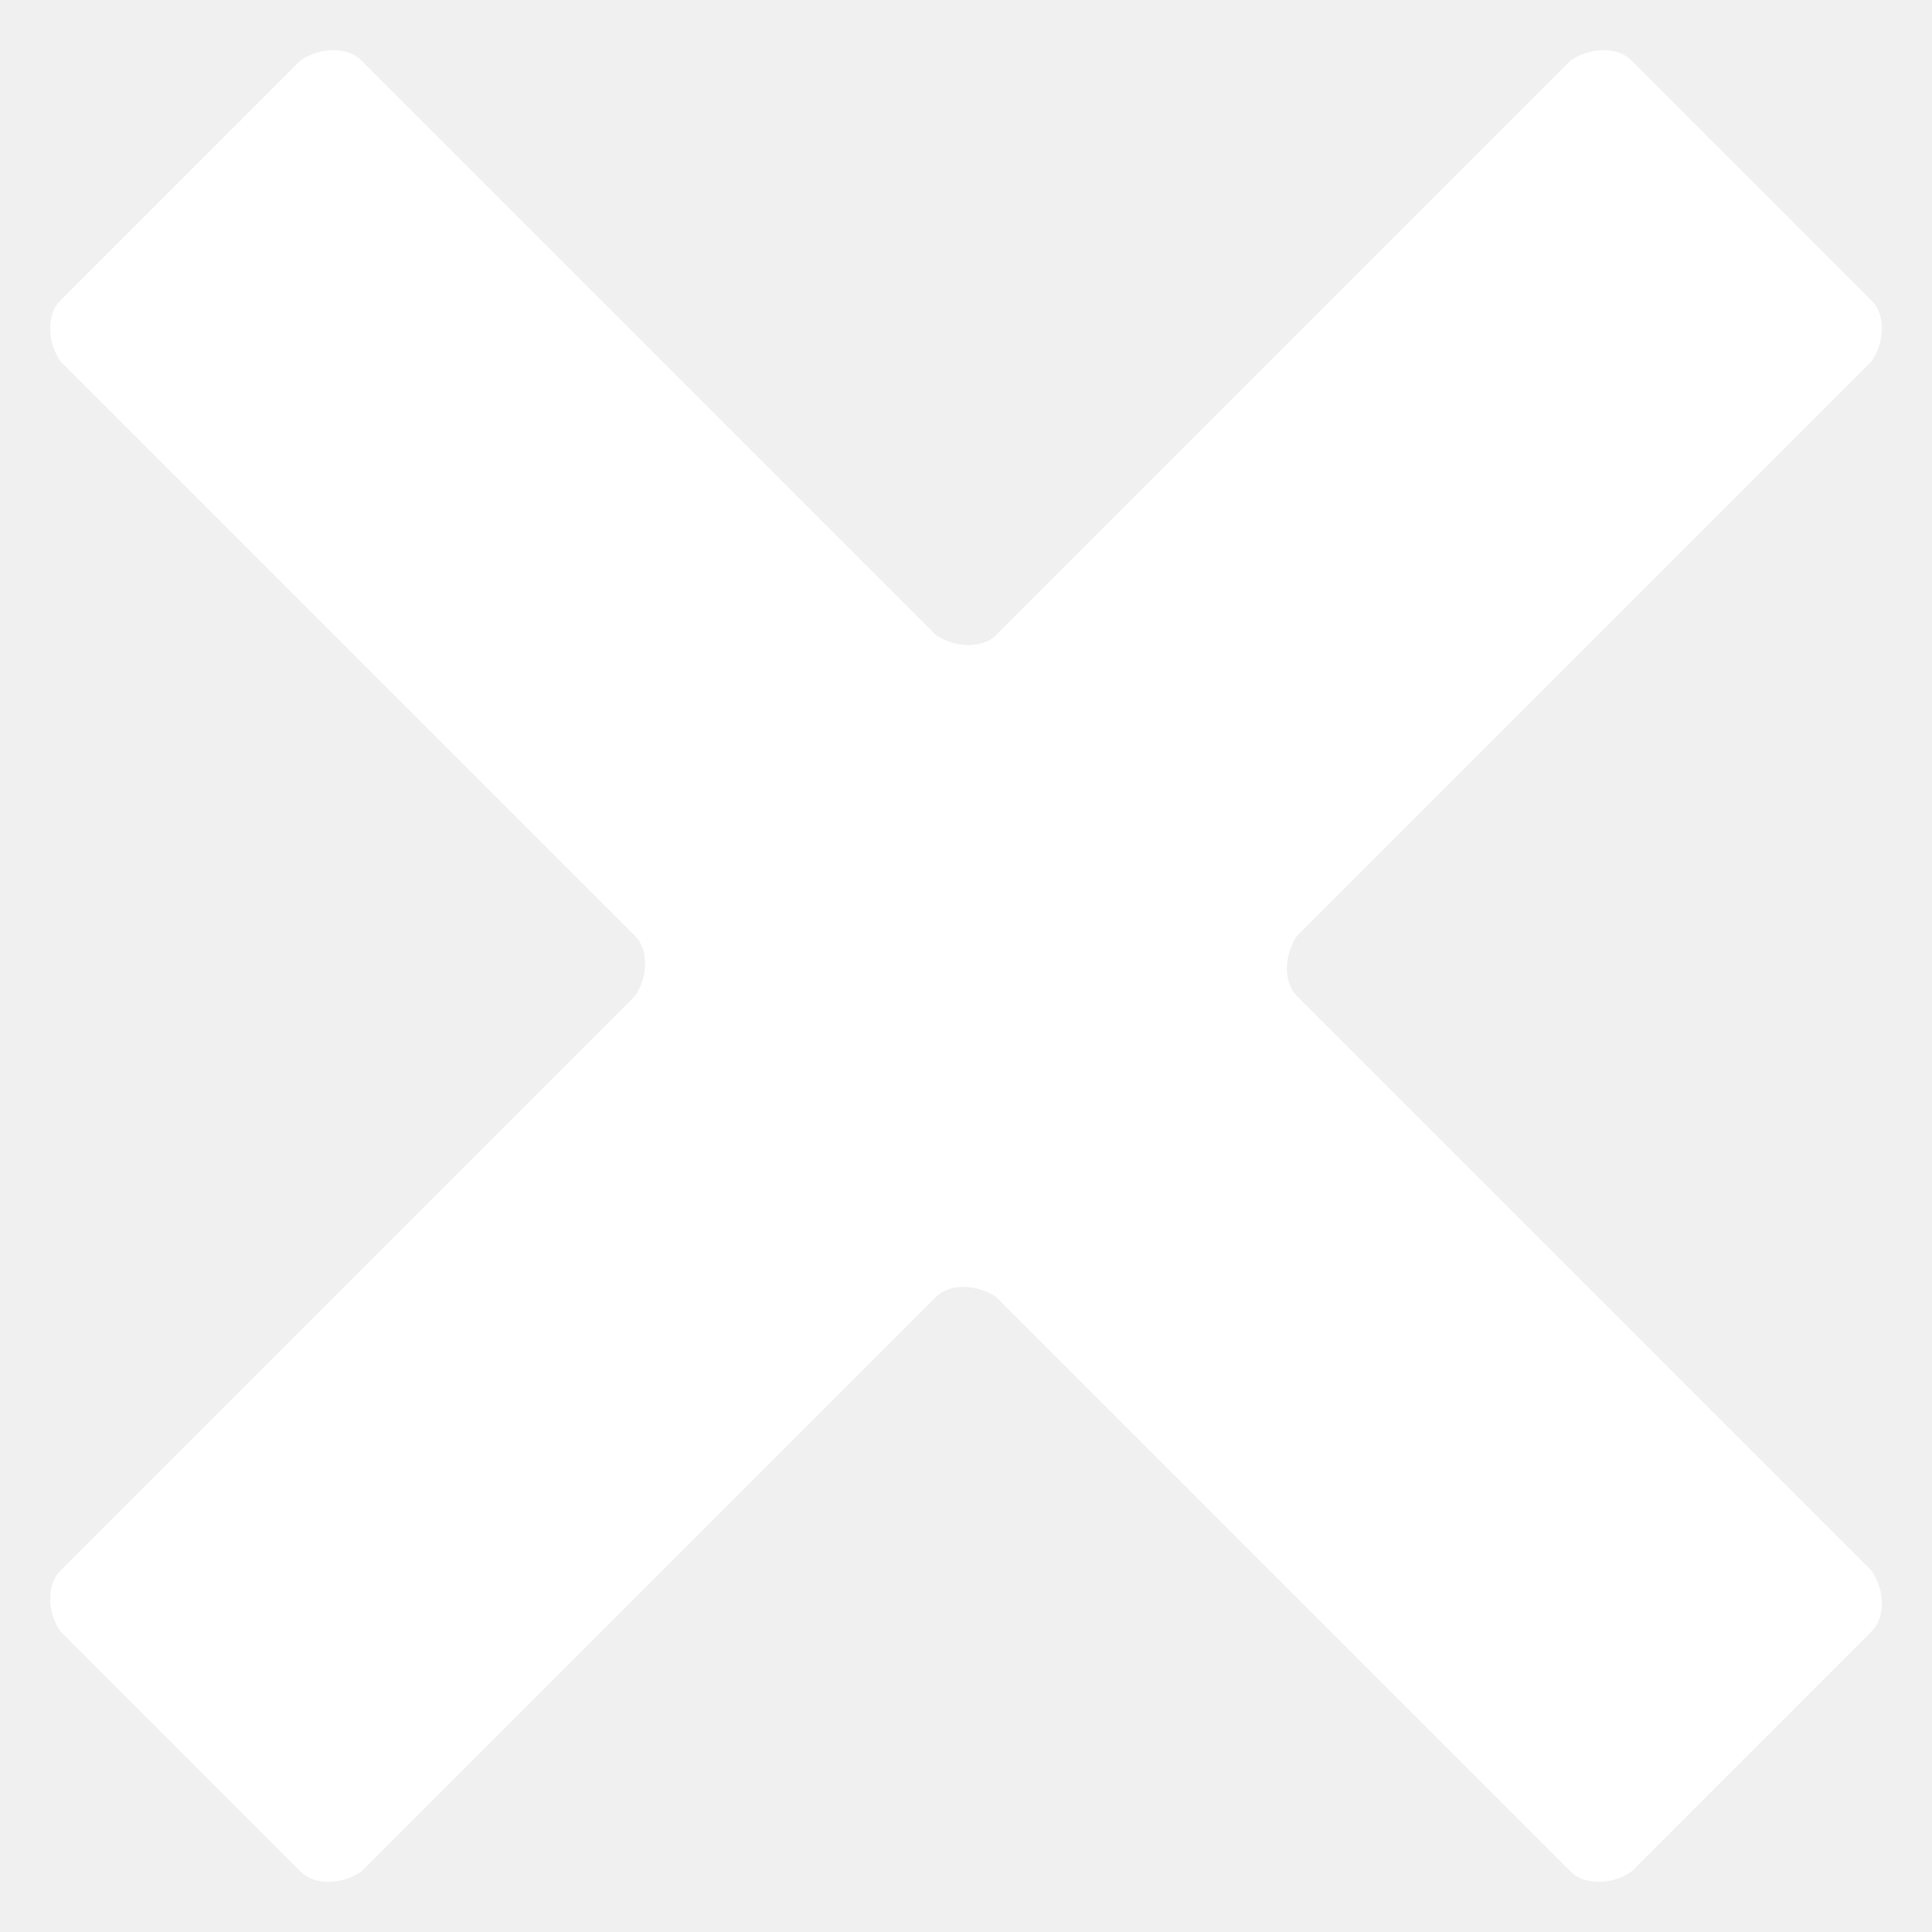
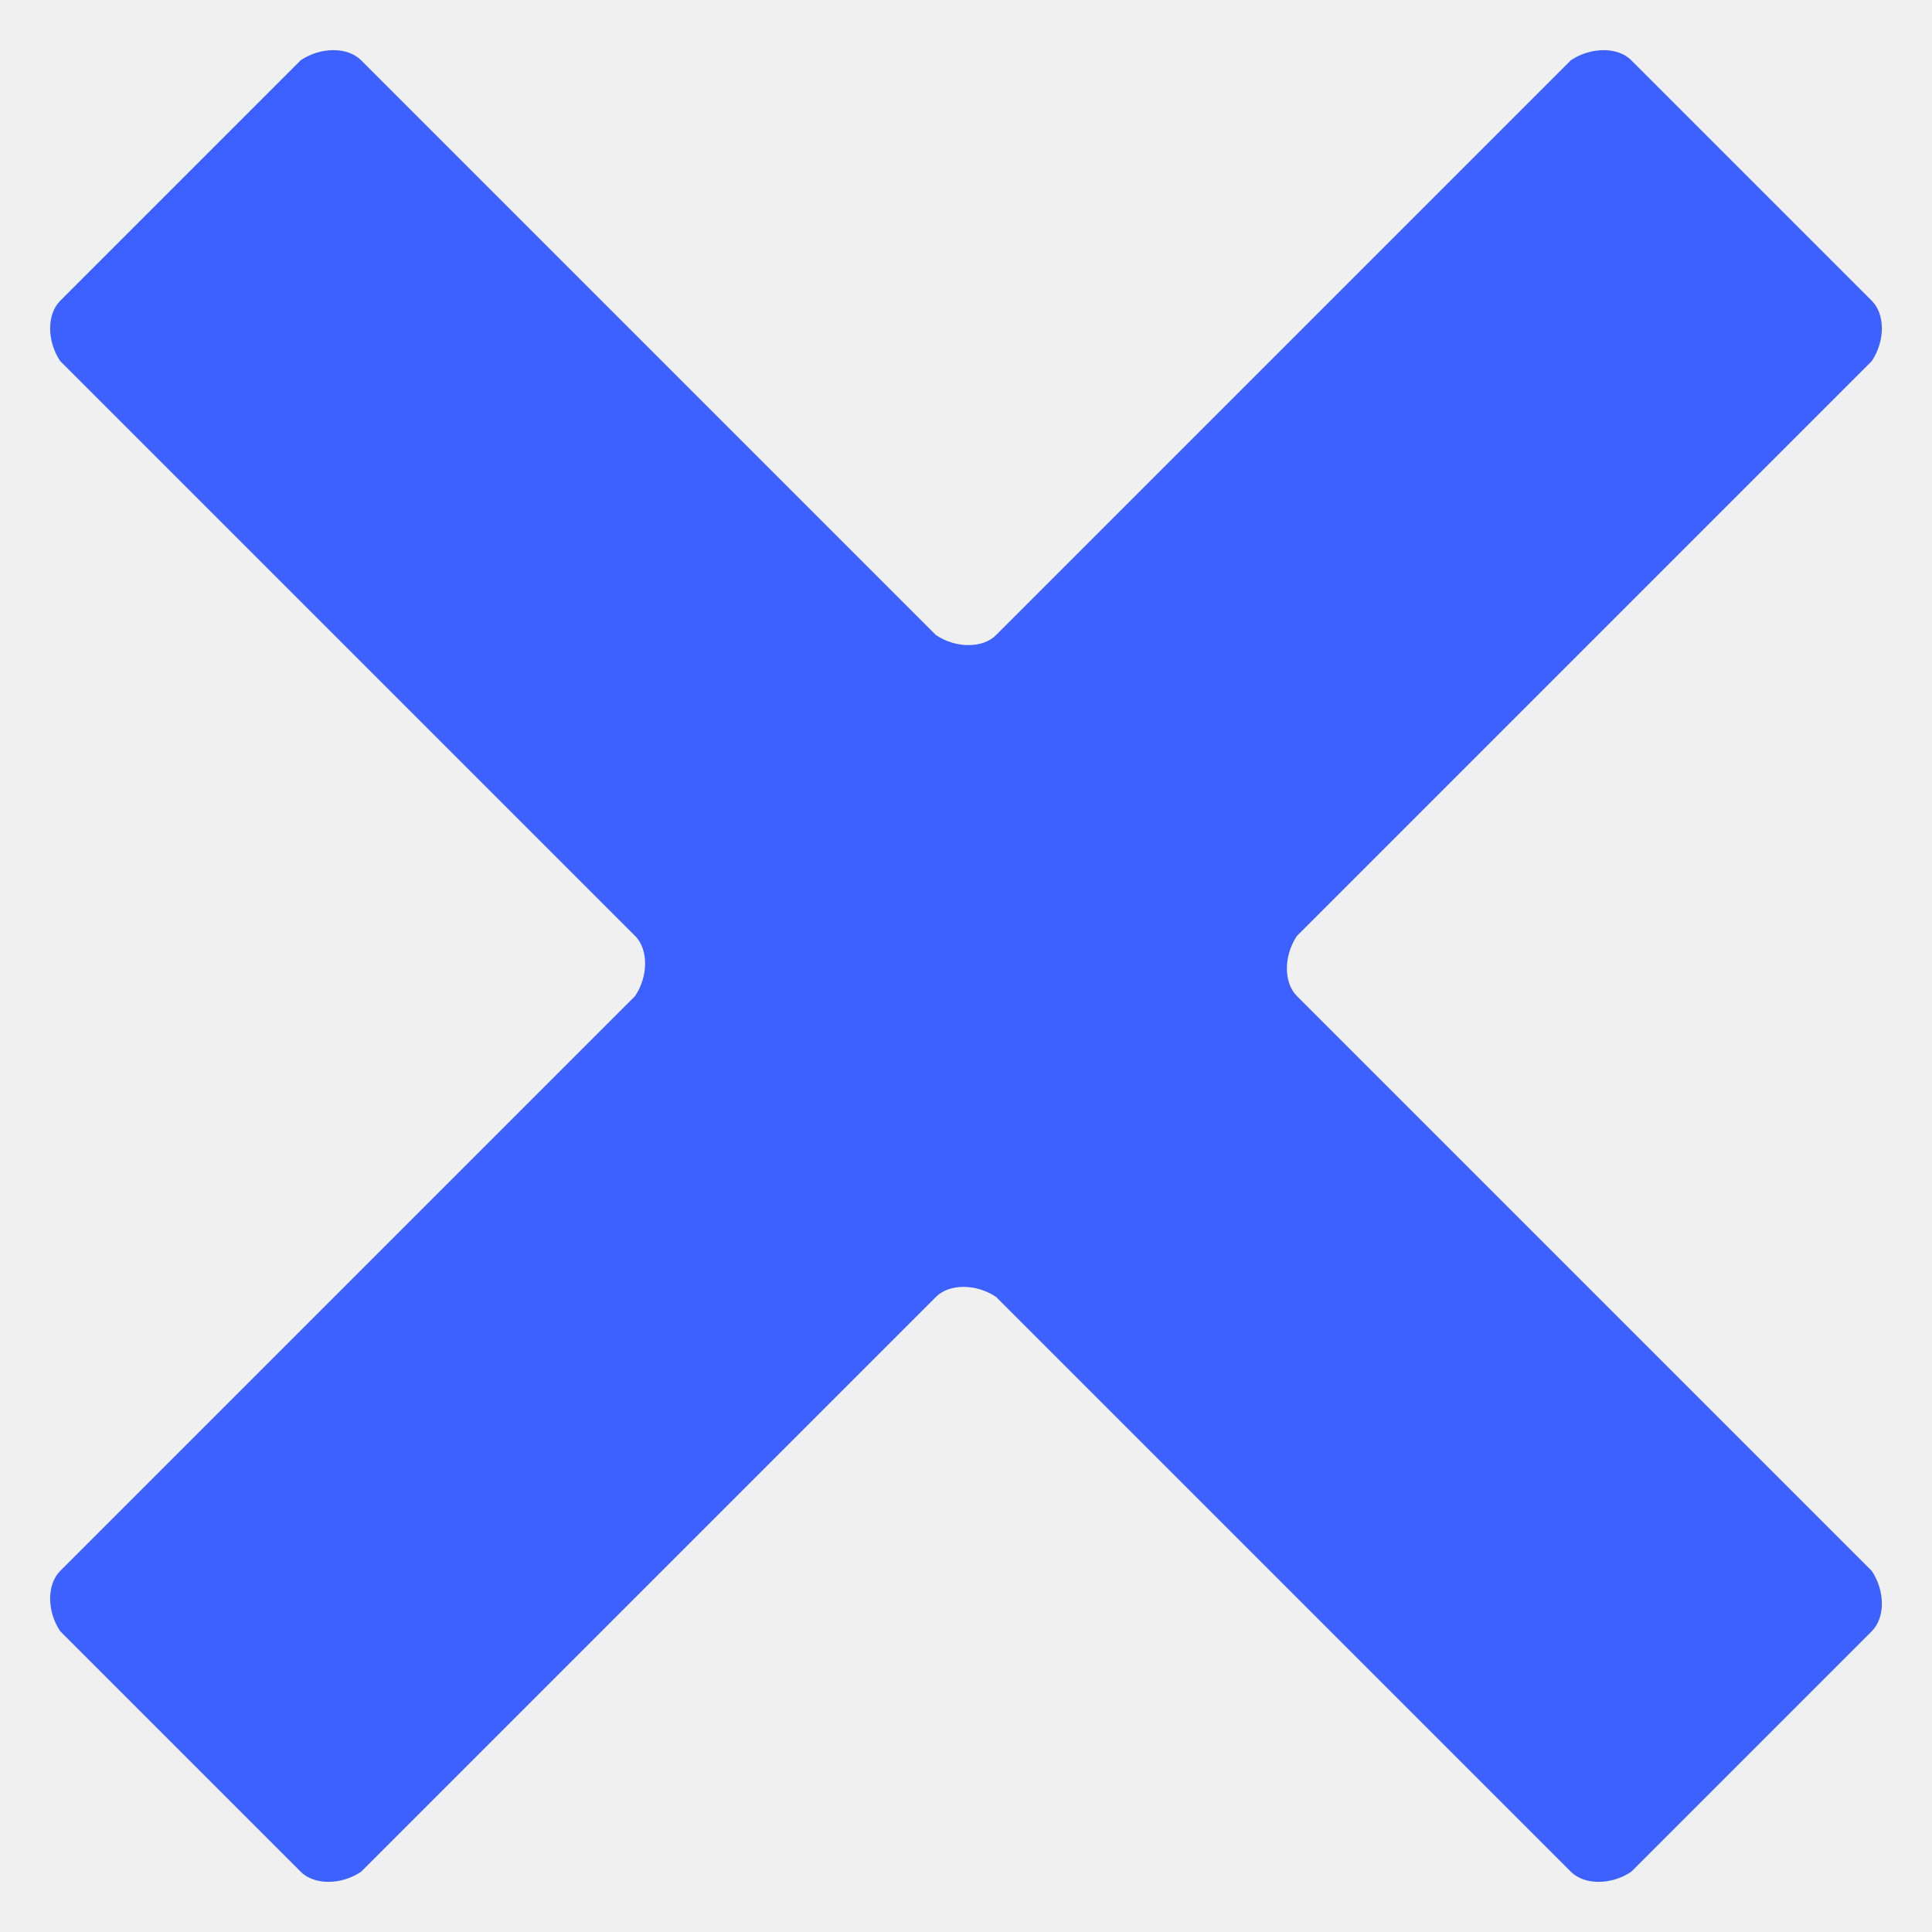
<svg xmlns="http://www.w3.org/2000/svg" version="1.1" id="Layer_1" x="0px" y="0px" viewBox="0 0 28.9 28.9" style="enable-background:new 0 0 28.9 28.9;" xml:space="preserve">
  <style type="text/css">
- 	.st0{fill:#FFFFFF;}
+ 	.st0{fill:#3D61FE;}
</style>
  <path class="st0" d="M28,4.5l-3.6-3.6c-0.2-0.2-0.6-0.2-0.9,0l-8.6,8.6c-0.2,0.2-0.6,0.2-0.9,0L5.4,0.9c-0.2-0.2-0.6-0.2-0.9,0  L0.9,4.5c-0.2,0.2-0.2,0.6,0,0.9L9.5,14c0.2,0.2,0.2,0.6,0,0.9l-8.6,8.6c-0.2,0.2-0.2,0.6,0,0.9L4.5,28c0.2,0.2,0.6,0.2,0.9,0  l8.6-8.6c0.2-0.2,0.6-0.2,0.9,0l8.6,8.6c0.2,0.2,0.6,0.2,0.9,0l3.6-3.6c0.2-0.2,0.2-0.6,0-0.9l-8.6-8.6c-0.2-0.2-0.2-0.6,0-0.9  L28,5.4C28.2,5.1,28.2,4.7,28,4.5z" />
</svg>
